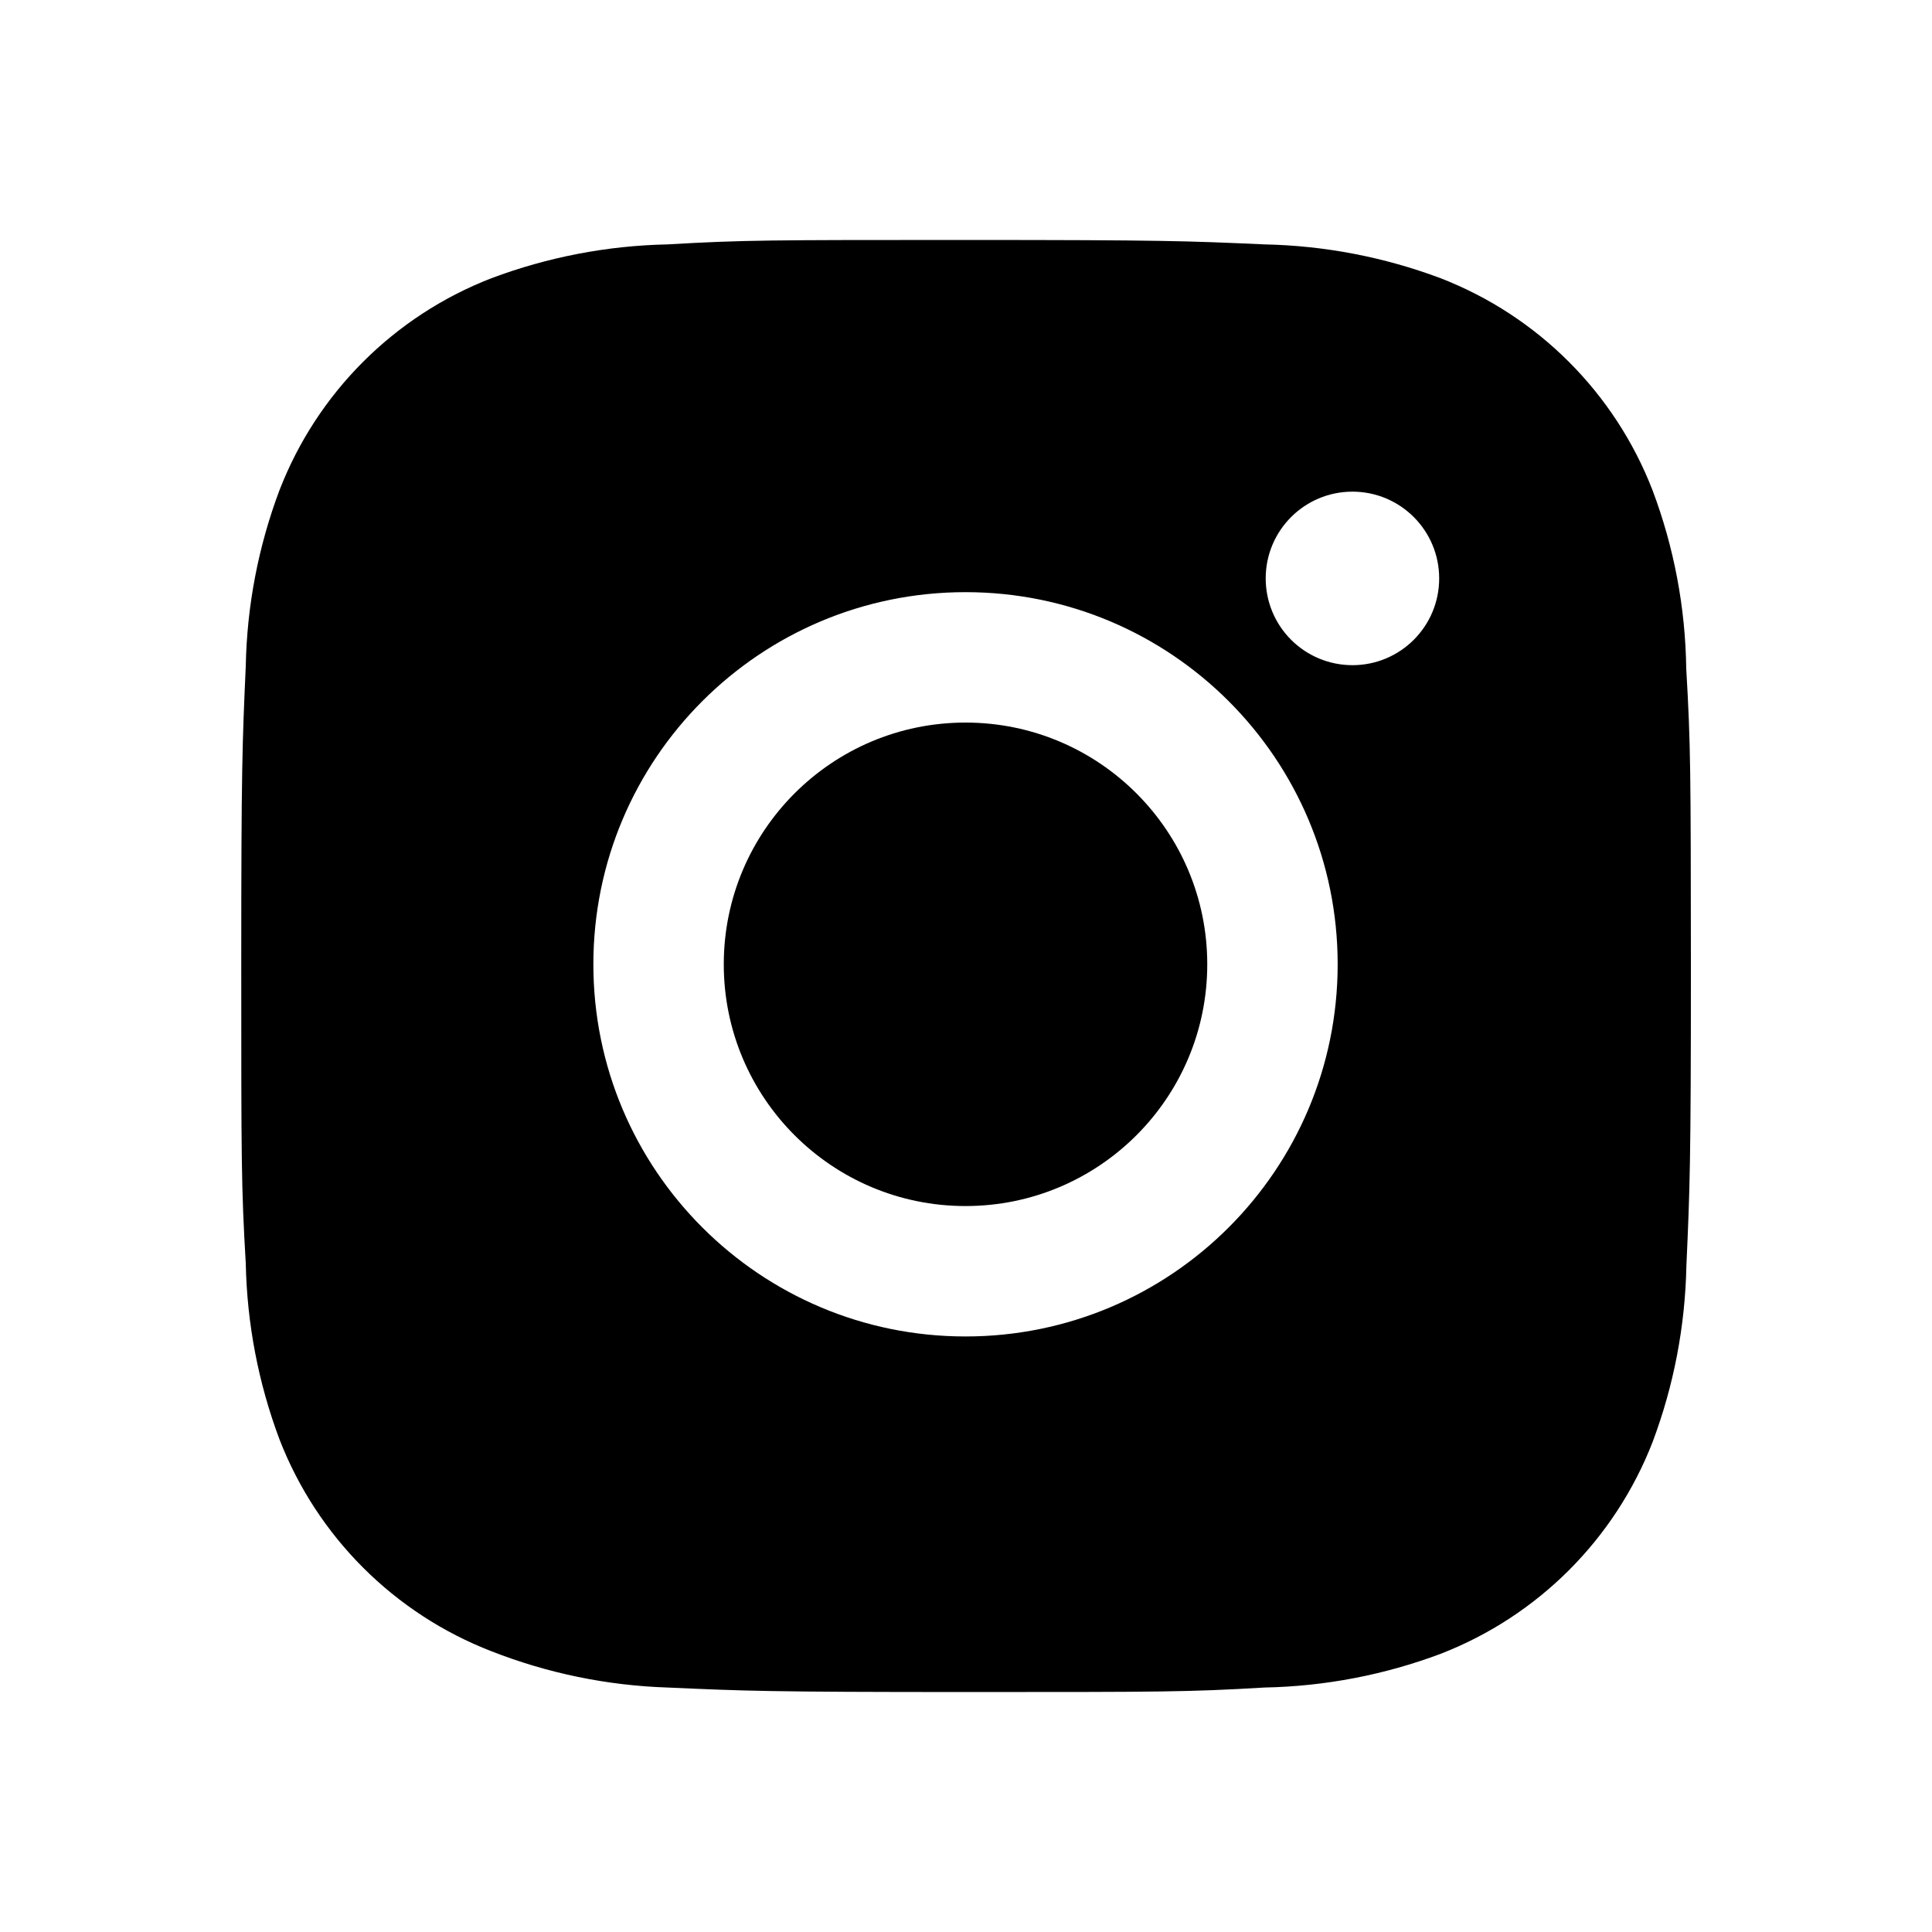
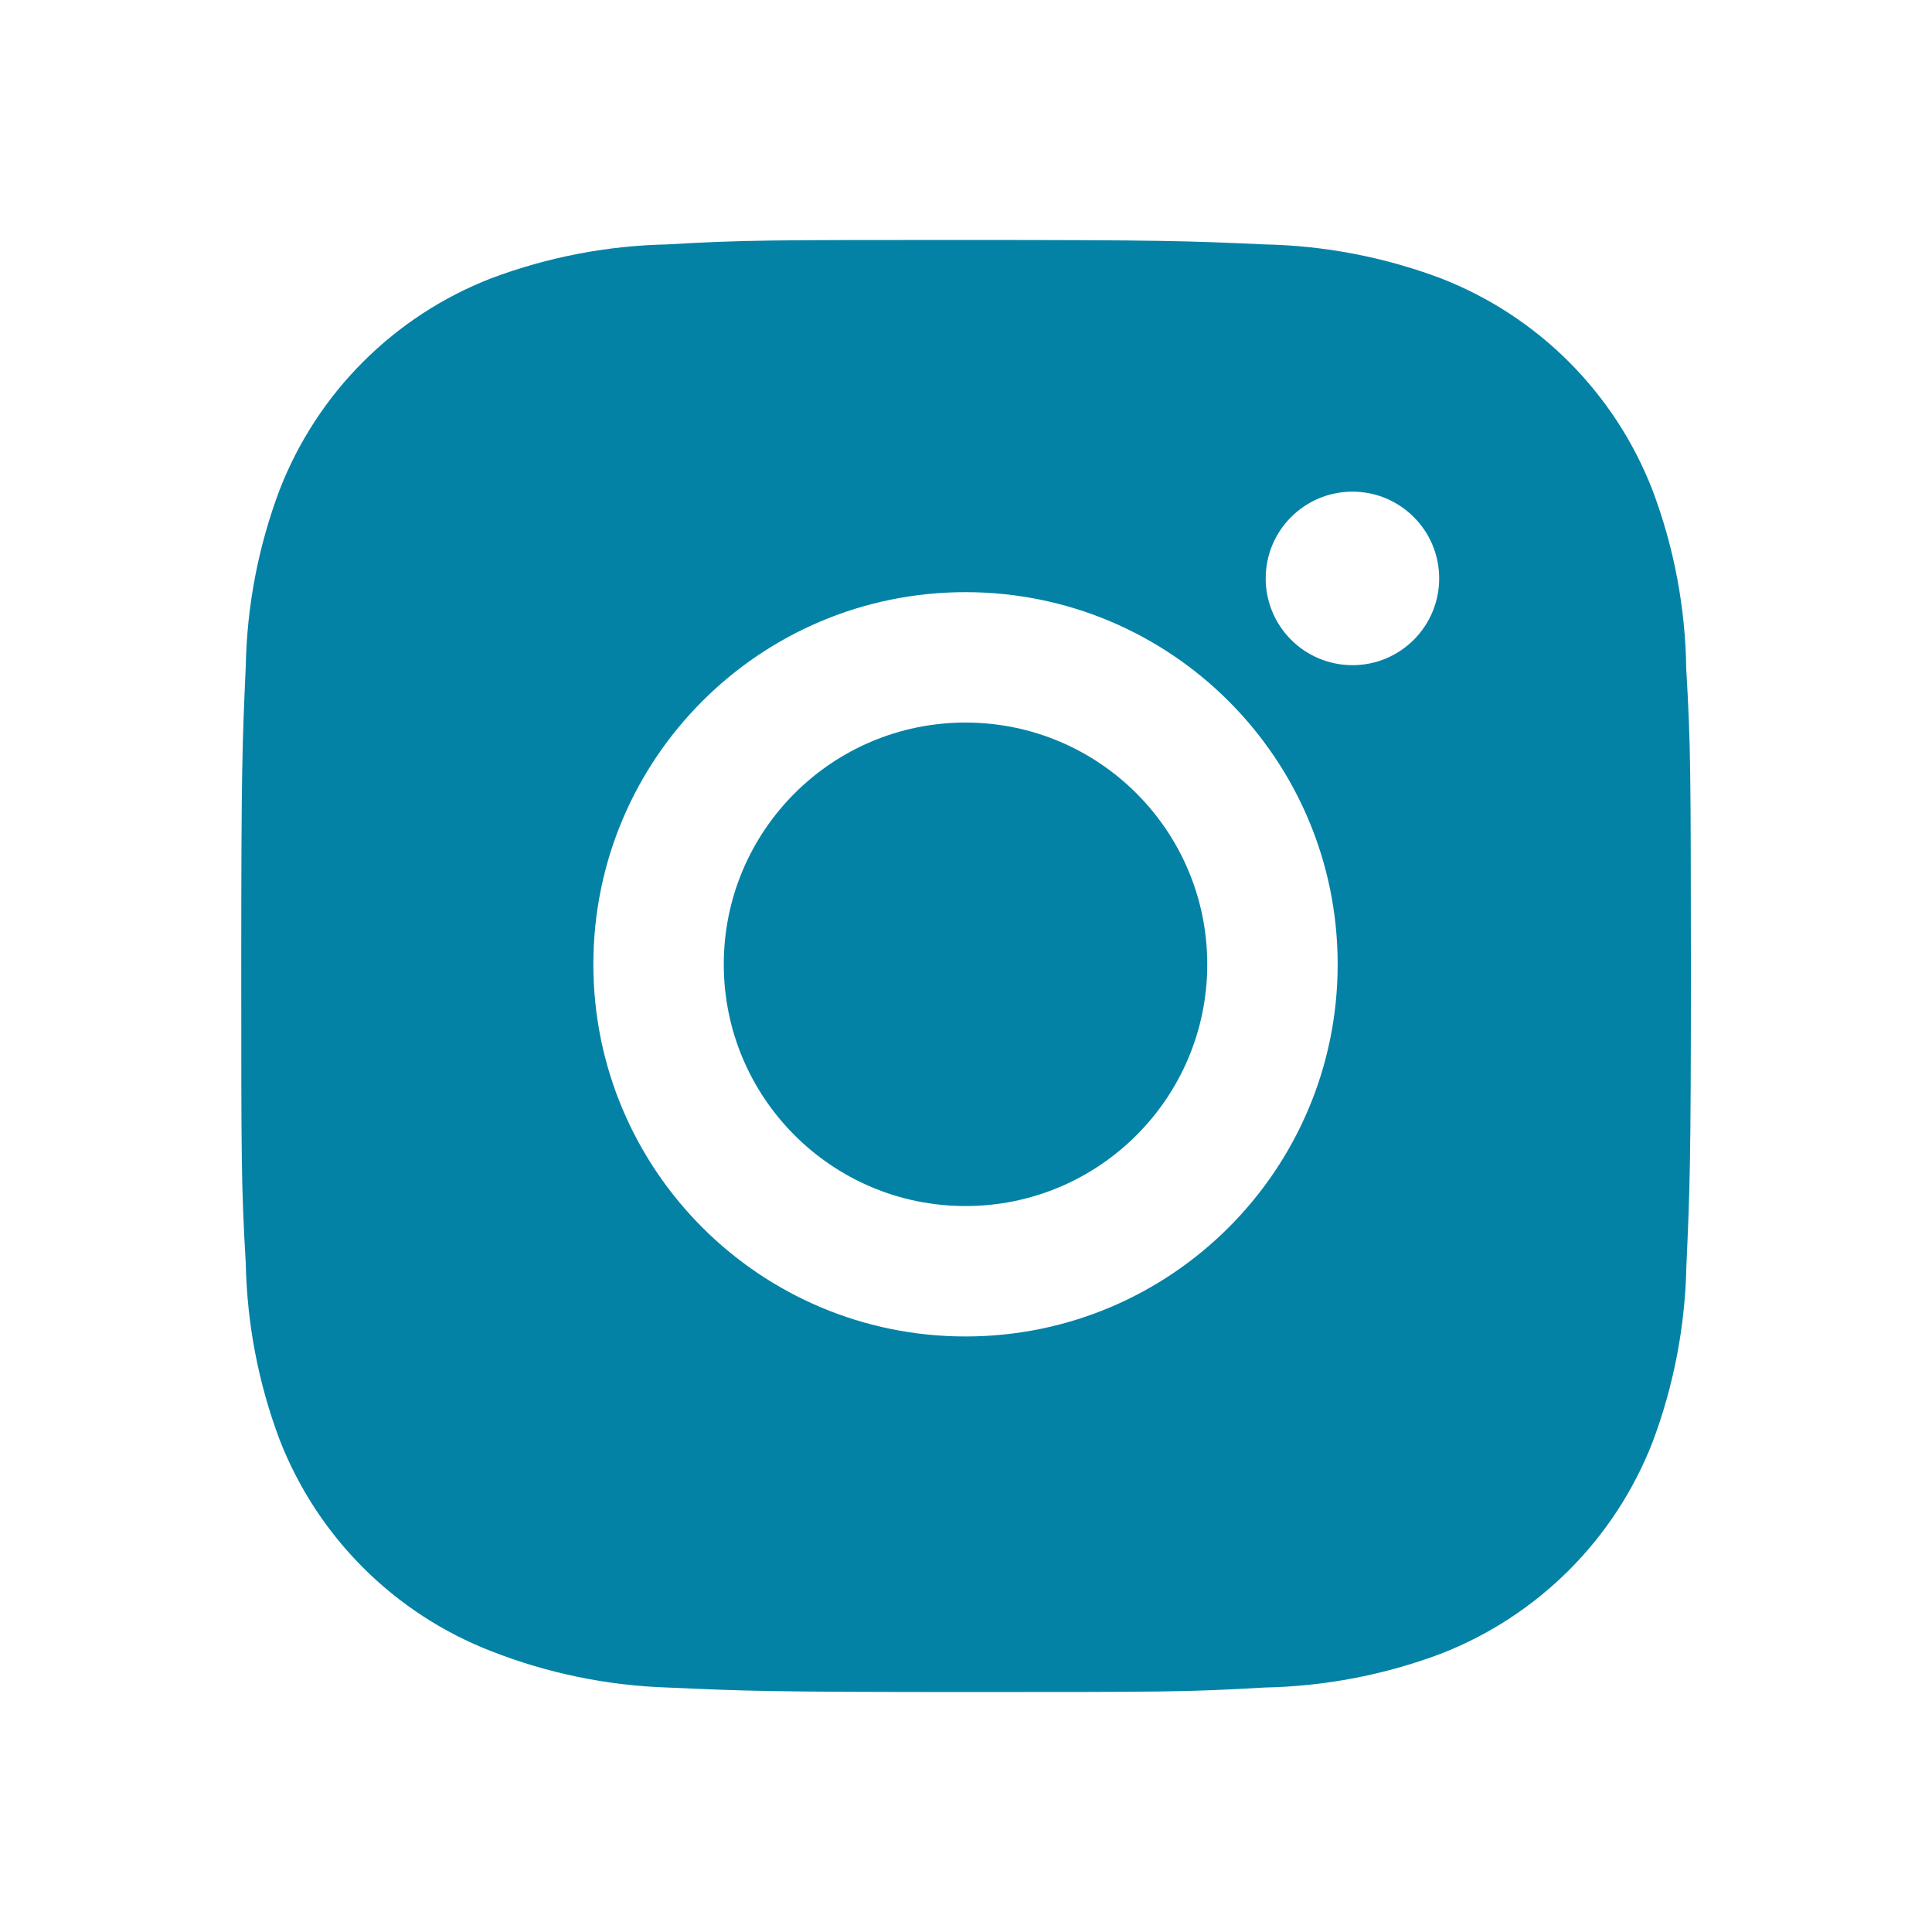
- <svg xmlns="http://www.w3.org/2000/svg" width="24" height="24" viewBox="0 0 24 24">
+ <svg xmlns="http://www.w3.org/2000/svg" fill="#0482A6" width="24" height="24" viewBox="0 0 24 24">
  <path d="M20.947 8.305a6.53 6.53 0 0 0-.419-2.216 4.61 4.61 0 0 0-2.633-2.633 6.606 6.606 0 0 0-2.186-.42c-.962-.043-1.267-.055-3.709-.055s-2.755 0-3.71.055a6.606 6.606 0 0 0-2.185.42 4.607 4.607 0 0 0-2.633 2.633 6.554 6.554 0 0 0-.419 2.185c-.043.963-.056 1.268-.056 3.71s0 2.754.056 3.71c.015.748.156 1.486.419 2.187a4.61 4.61 0 0 0 2.634 2.632 6.584 6.584 0 0 0 2.185.45c.963.043 1.268.056 3.71.056s2.755 0 3.71-.056a6.59 6.59 0 0 0 2.186-.419 4.615 4.615 0 0 0 2.633-2.633c.263-.7.404-1.438.419-2.187.043-.962.056-1.267.056-3.71-.002-2.442-.002-2.752-.058-3.709zm-8.953 8.297c-2.554 0-4.623-2.069-4.623-4.623s2.069-4.623 4.623-4.623a4.623 4.623 0 0 1 0 9.246zm4.807-8.339a1.077 1.077 0 0 1-1.078-1.078 1.077 1.077 0 1 1 2.155 0c0 .596-.482 1.078-1.077 1.078z" />
  <circle cx="11.994" cy="11.979" r="3.003" />
</svg>
